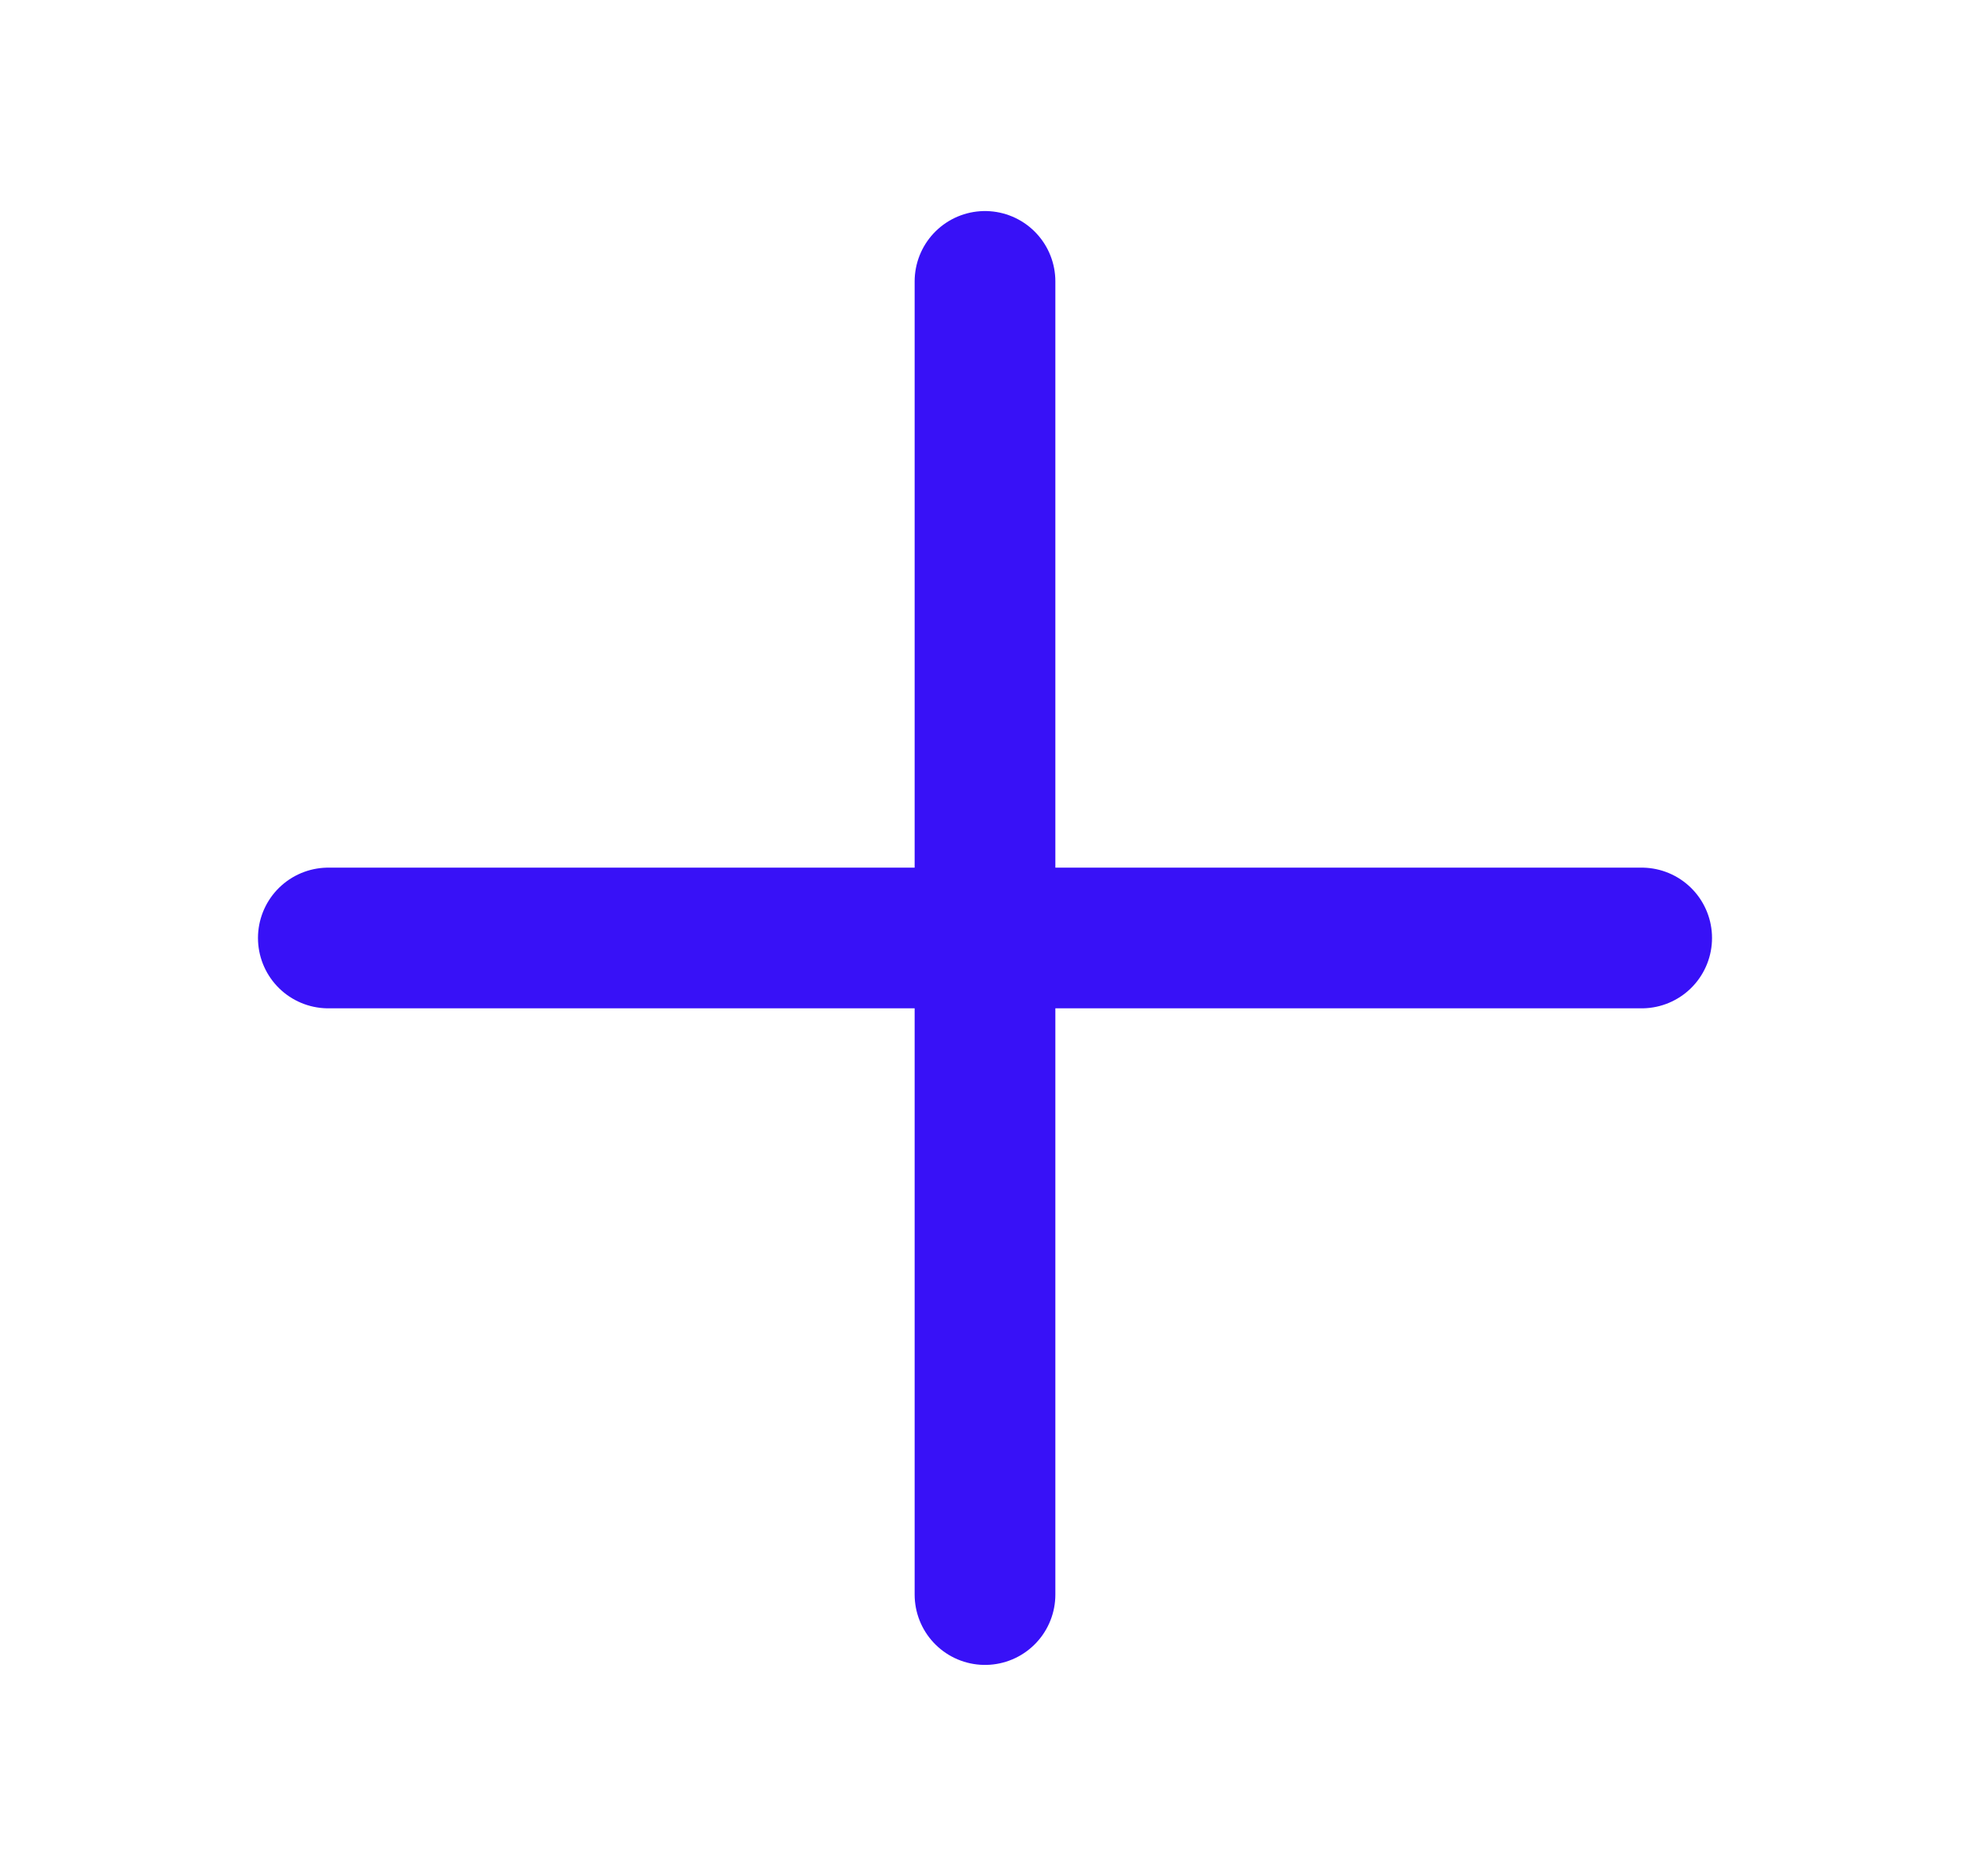
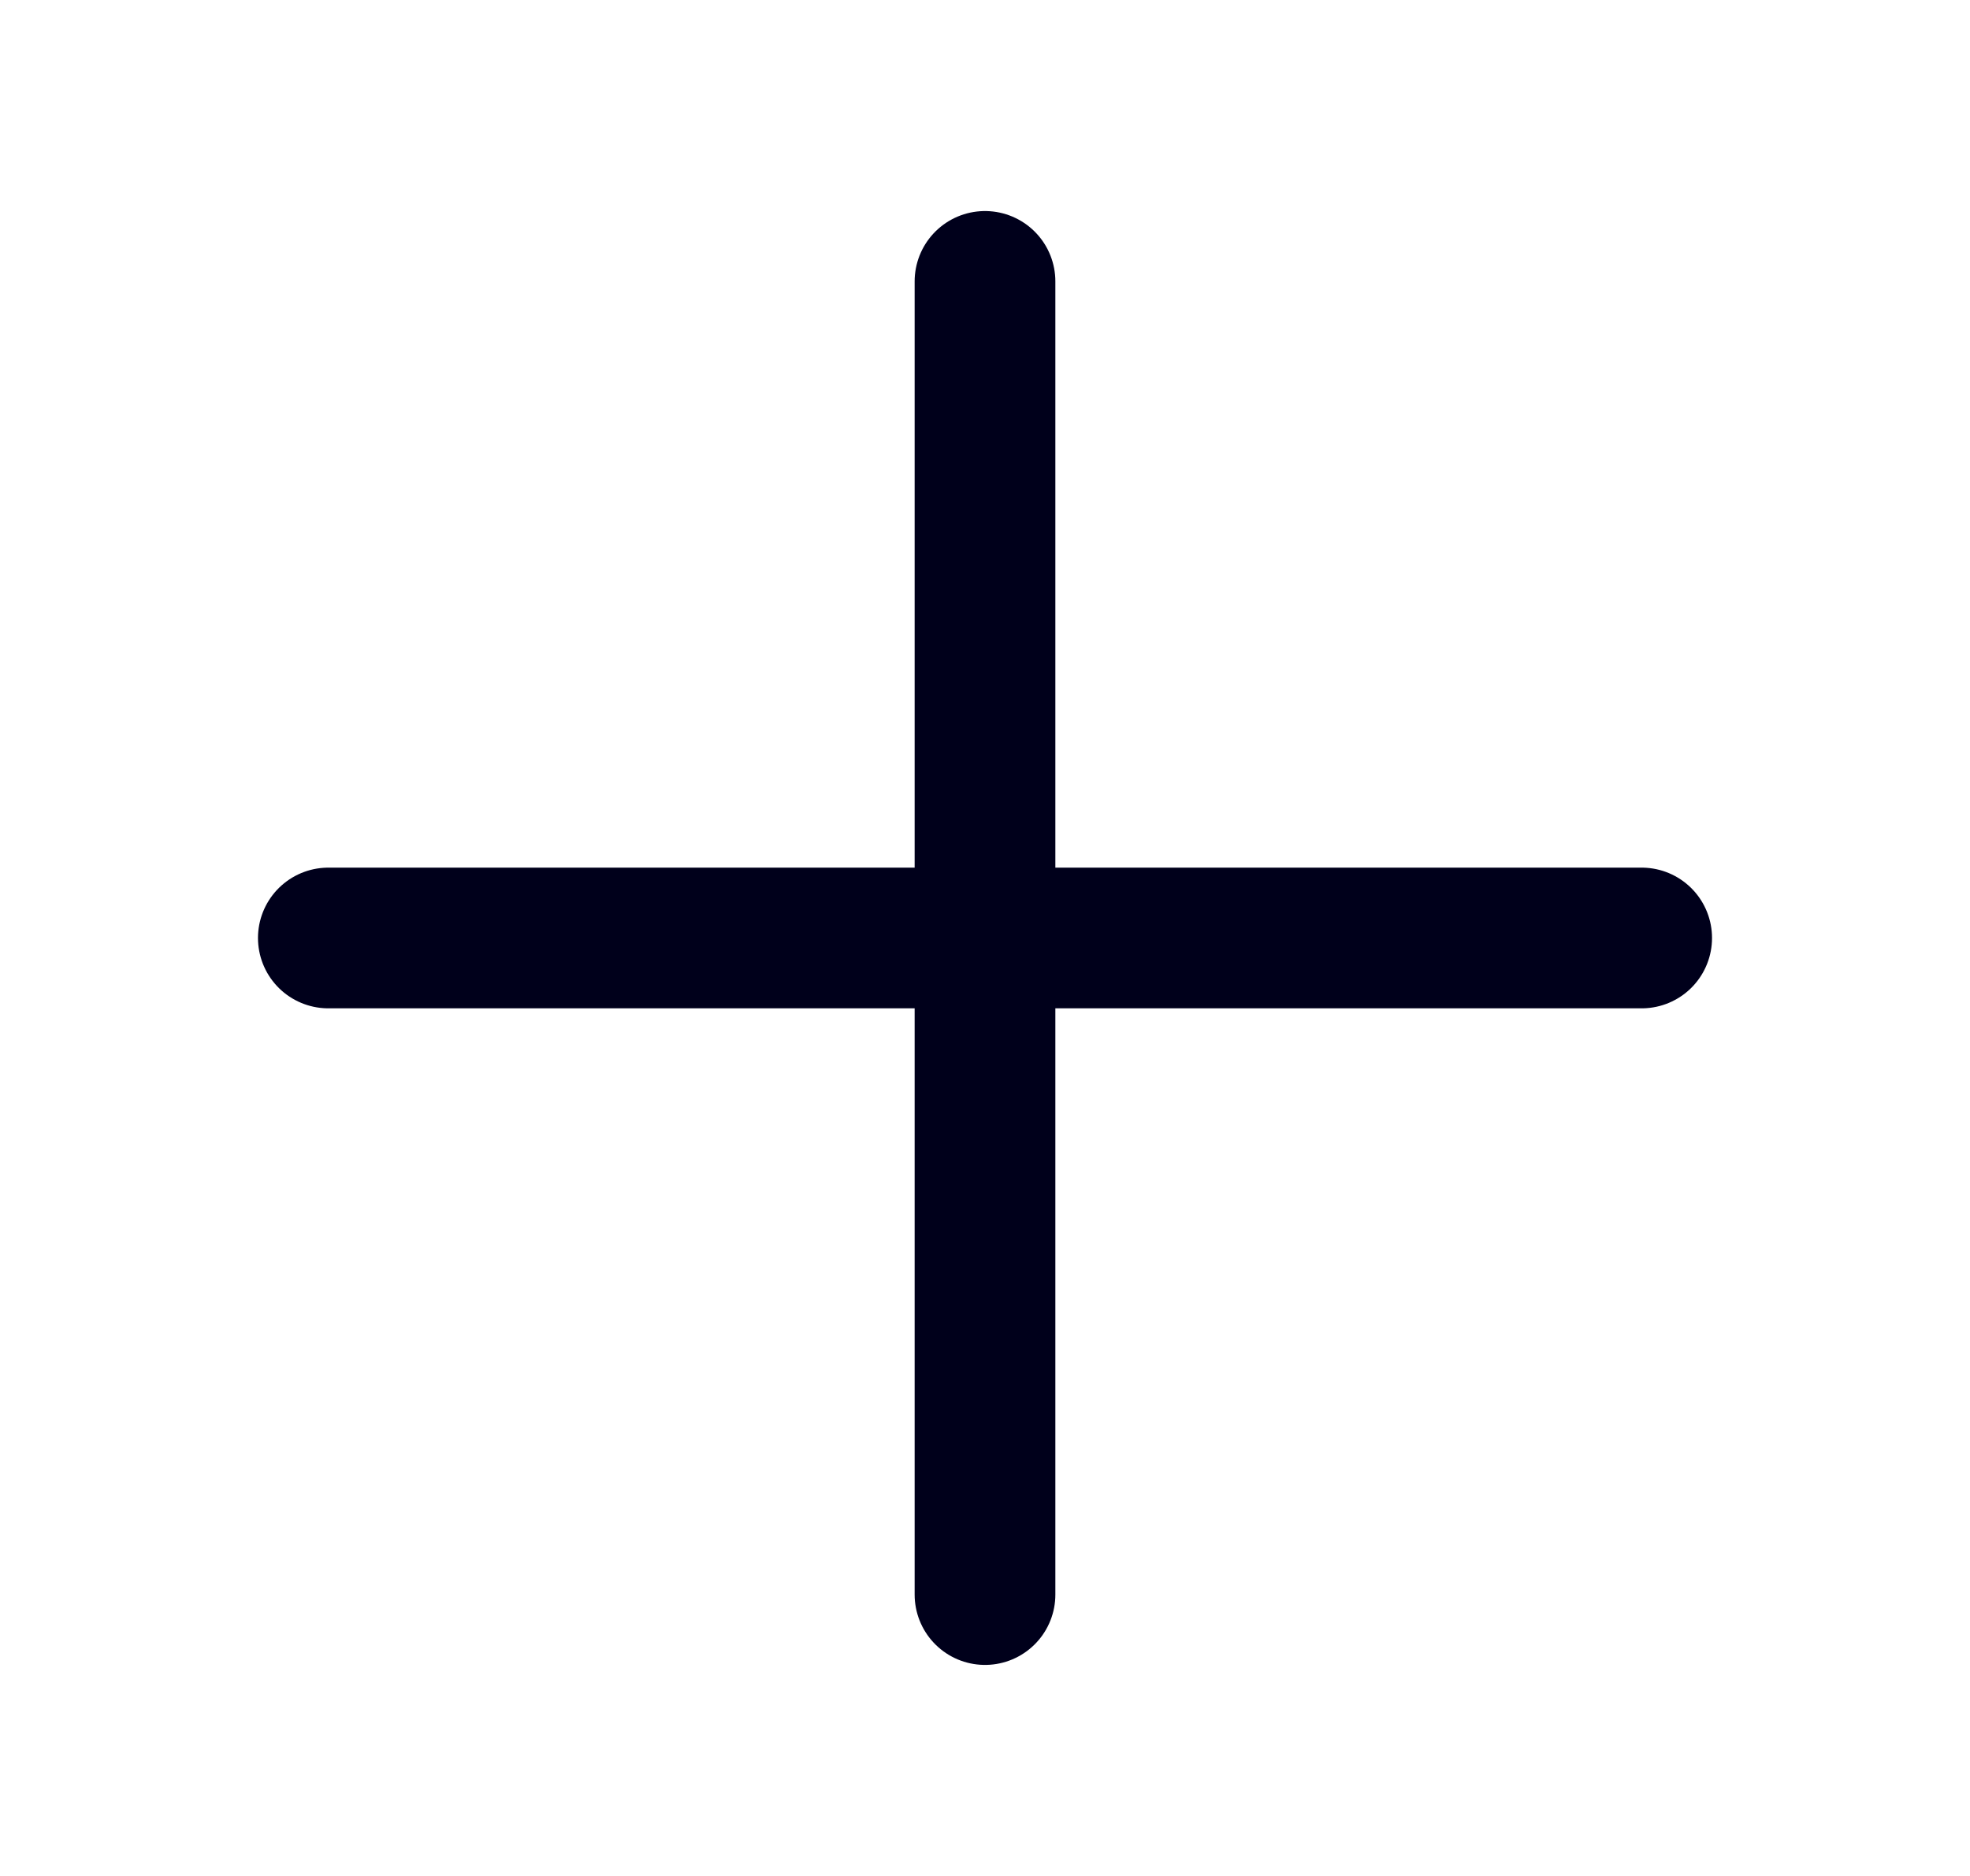
<svg xmlns="http://www.w3.org/2000/svg" width="21" height="20" viewBox="0 0 21 20" fill="none">
-   <path d="M10.5 3V17" stroke="#3811F7" stroke-width="1.5" stroke-linecap="round" />
-   <path d="M3.5 10L17.5 10" stroke="#3811F7" stroke-width="1.5" stroke-linecap="round" />
+   <path d="M10.5 3V17" stroke="#00001B" stroke-width="1.5" stroke-linecap="round" />
+   <path d="M3.5 10L17.5 10" stroke="#00001B" stroke-width="1.5" stroke-linecap="round" />
</svg>
